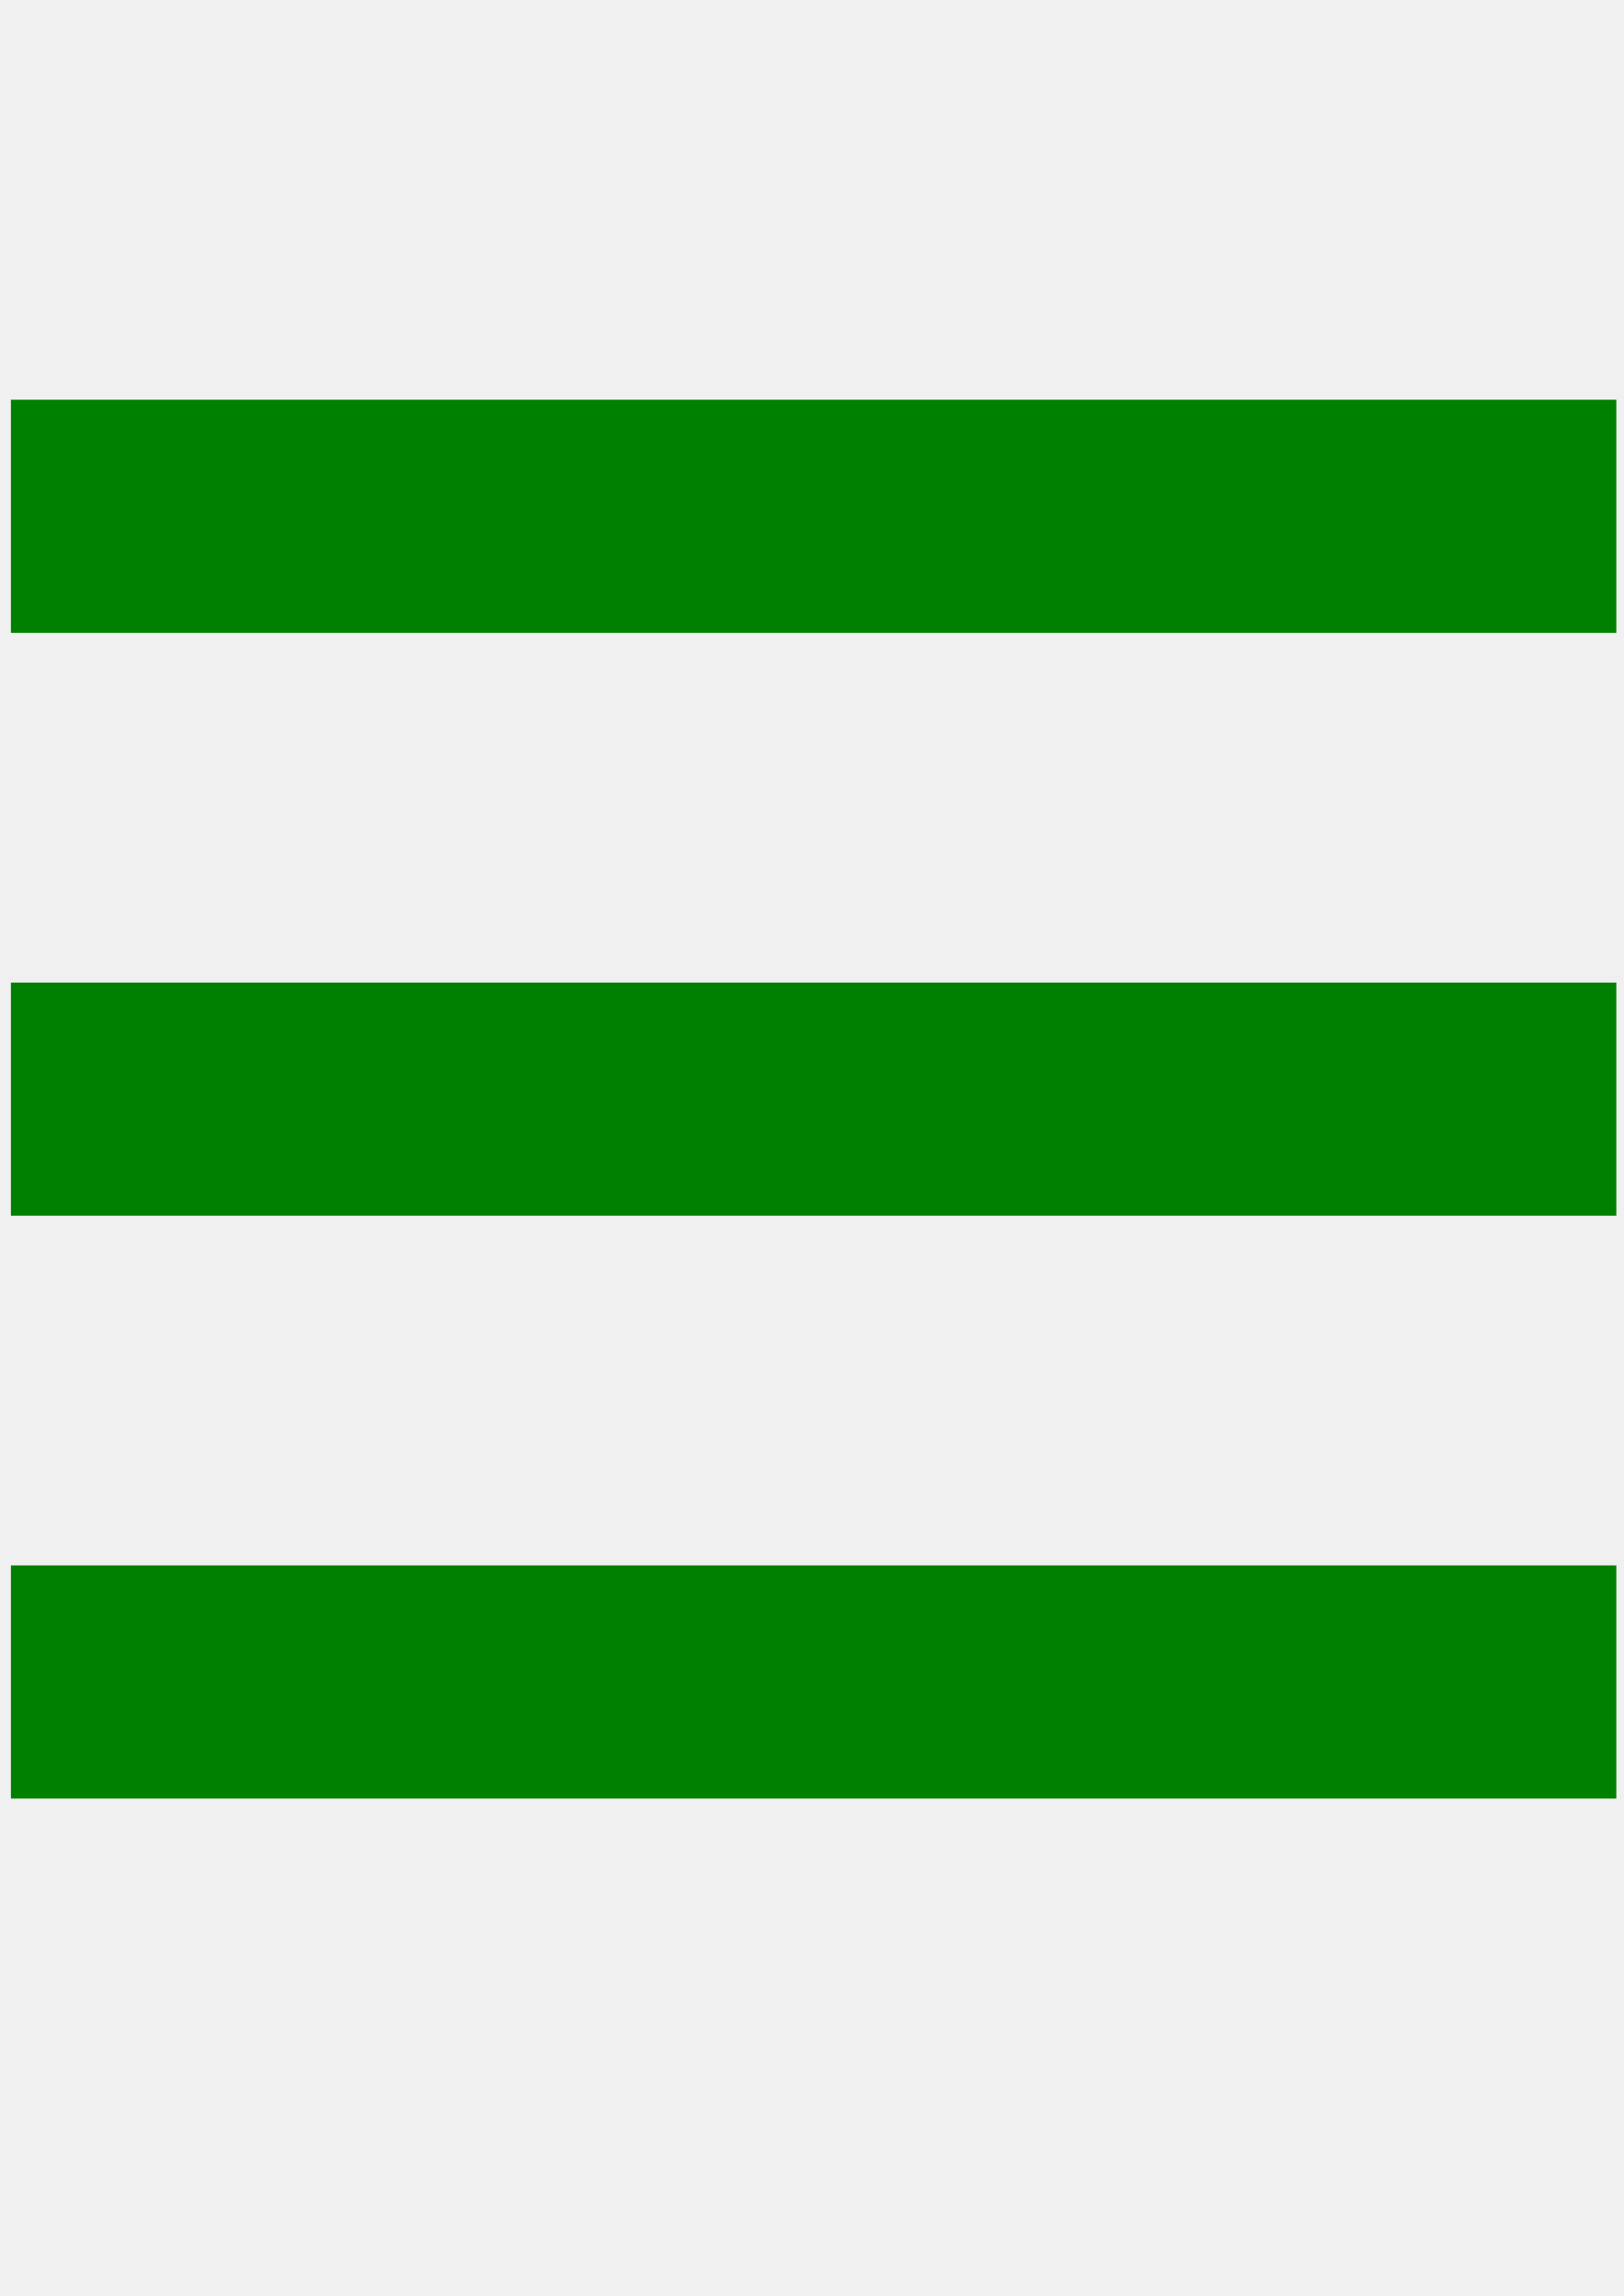
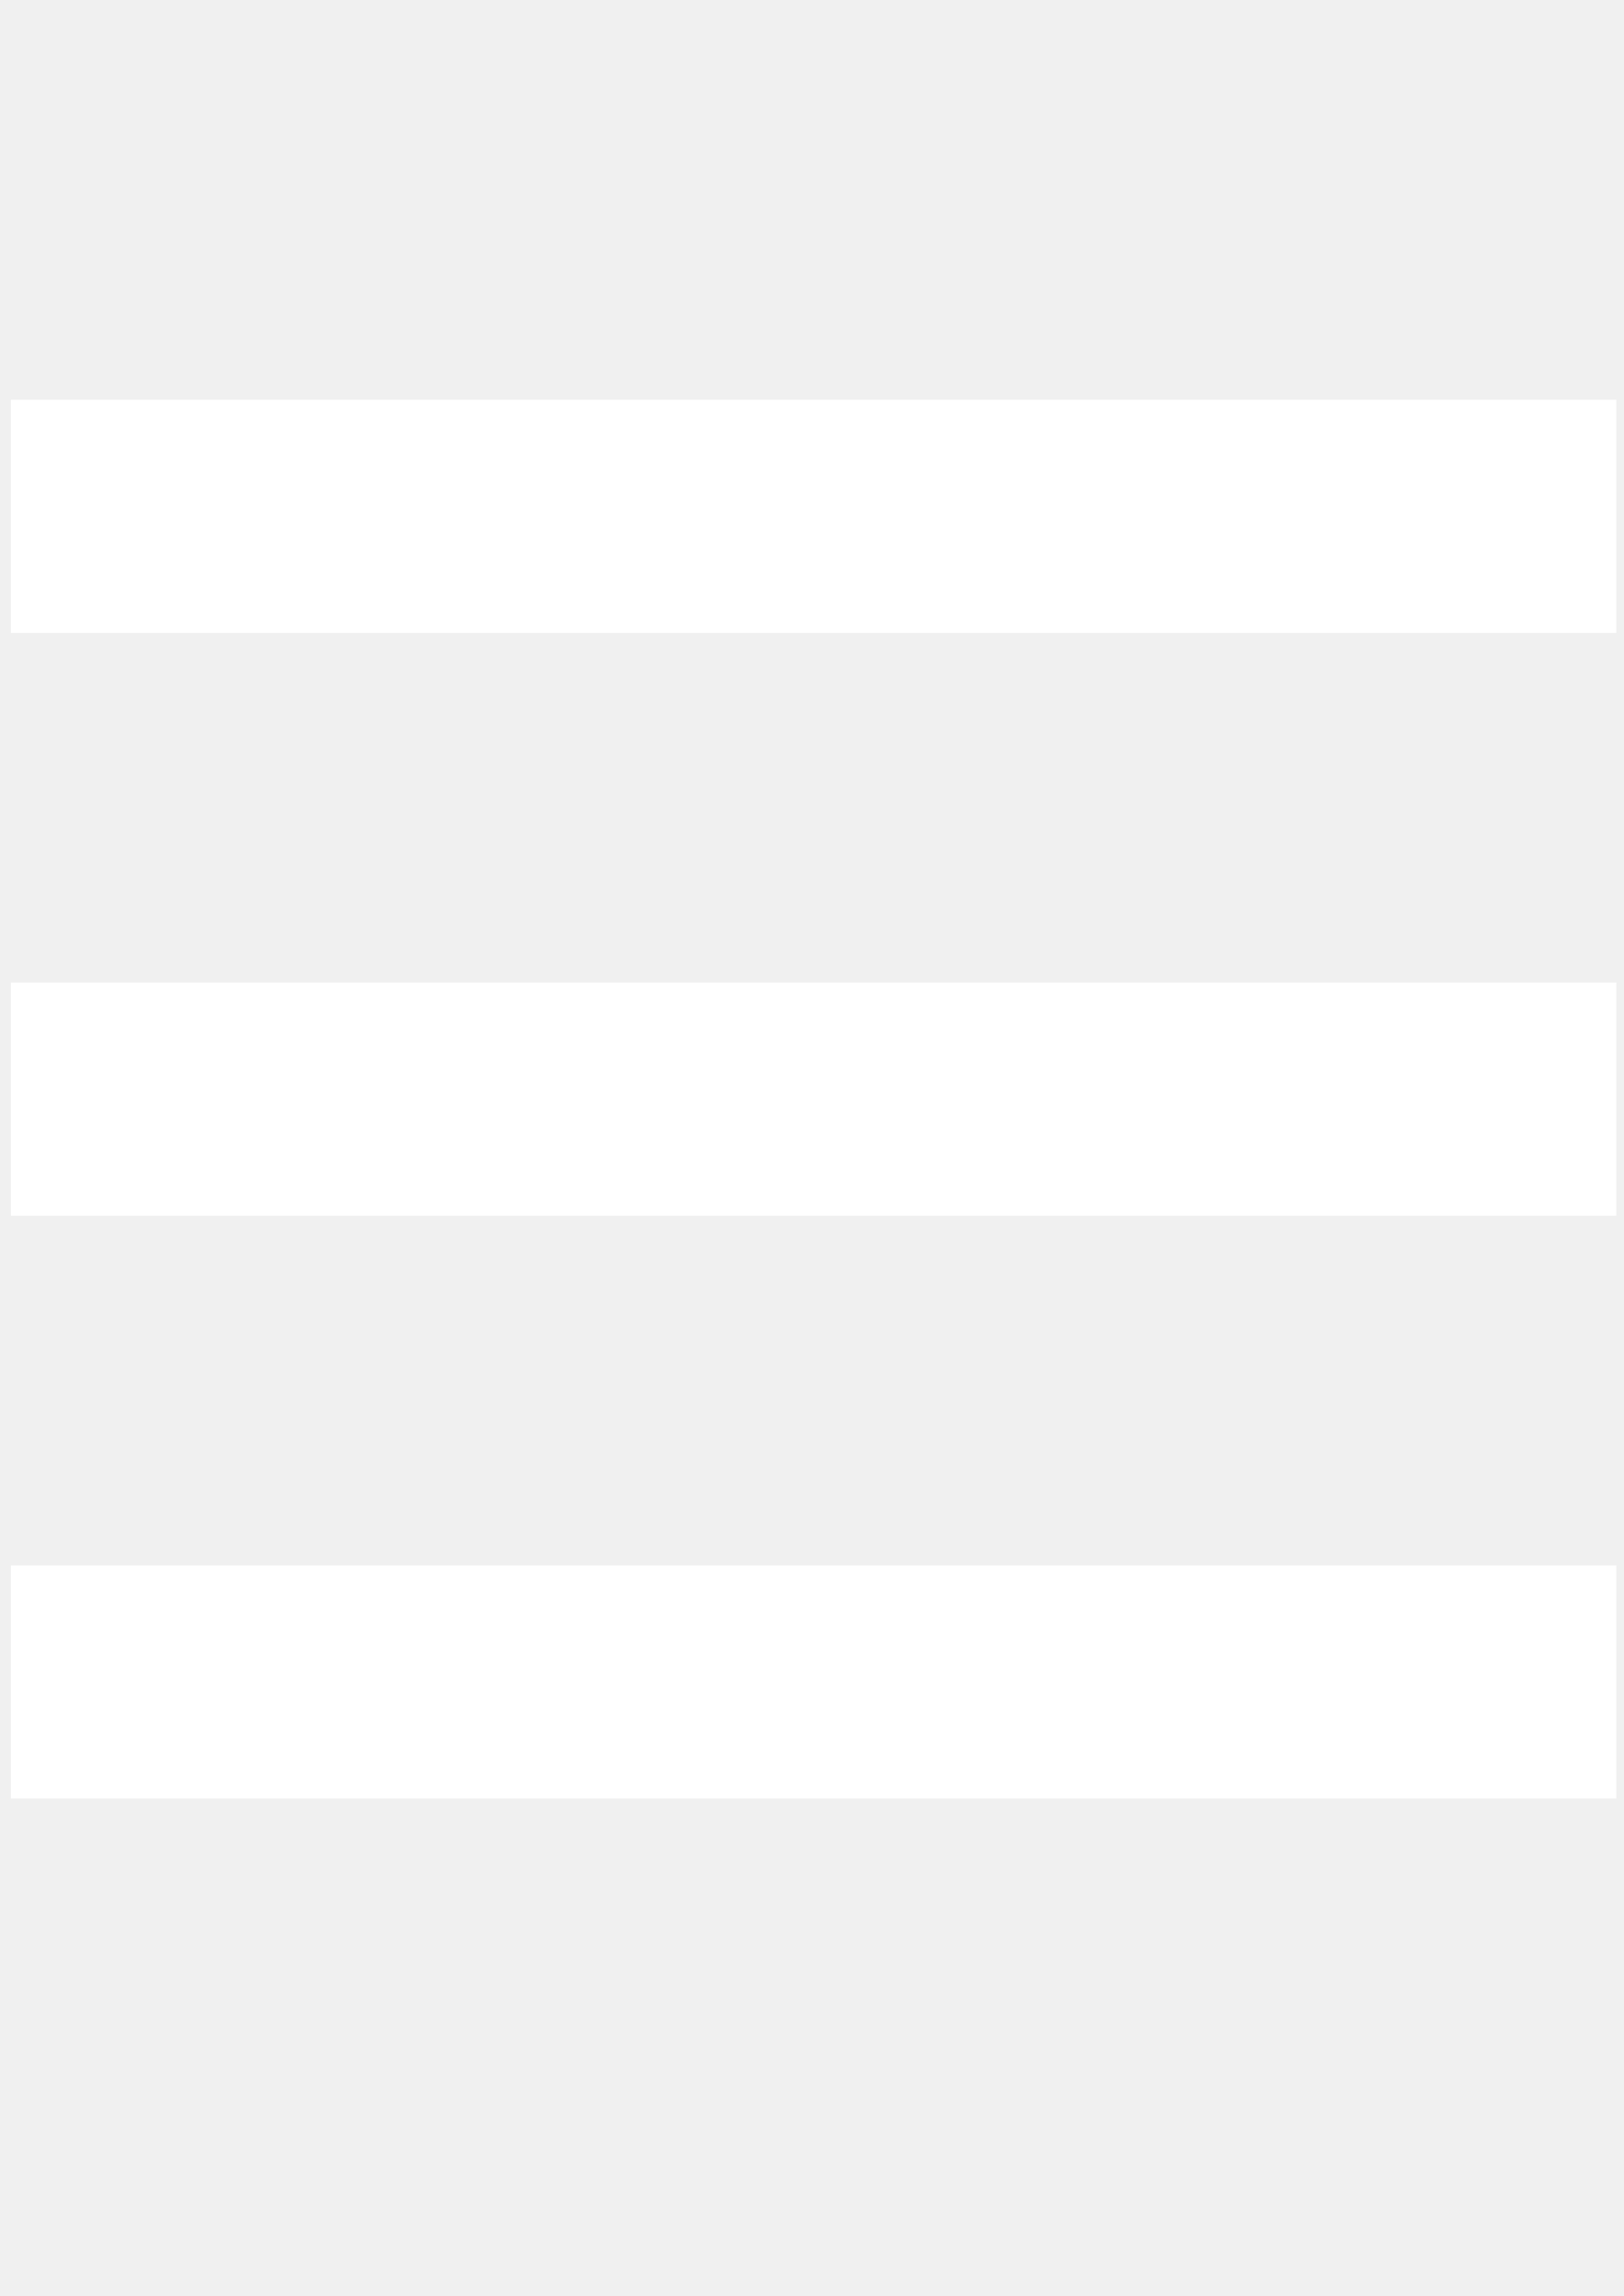
<svg xmlns="http://www.w3.org/2000/svg" width="210mm" height="297mm" viewBox="0 0 744.094 1052.362" id="svg4798" version="1.1">
  <defs id="defs4800" />
  <g id="layer1">
    <g transform="matrix(24.52381,0,0,26.71429,-8087.857,-6014.495)" id="Navicon">
-       <rect style="fill:#008000" x="330" y="232" width="30" height="4" id="rect38" />
-       <rect style="fill:#008000" x="330" y="242" width="30" height="4" id="rect40" />
-       <rect style="fill:#008000" x="330" y="252" width="30" height="4" id="rect42" />
+       <rect style="fill:#ffffff;fill-opacity:1" x="330" y="232" width="30" height="4" id="rect38" />
+       <rect style="fill:#ffffff;fill-opacity:1" x="330" y="242" width="30" height="4" id="rect40" />
+       <rect style="fill:#ffffff;fill-opacity:1" x="330" y="252" width="30" height="4" id="rect42" />
    </g>
  </g>
</svg>
